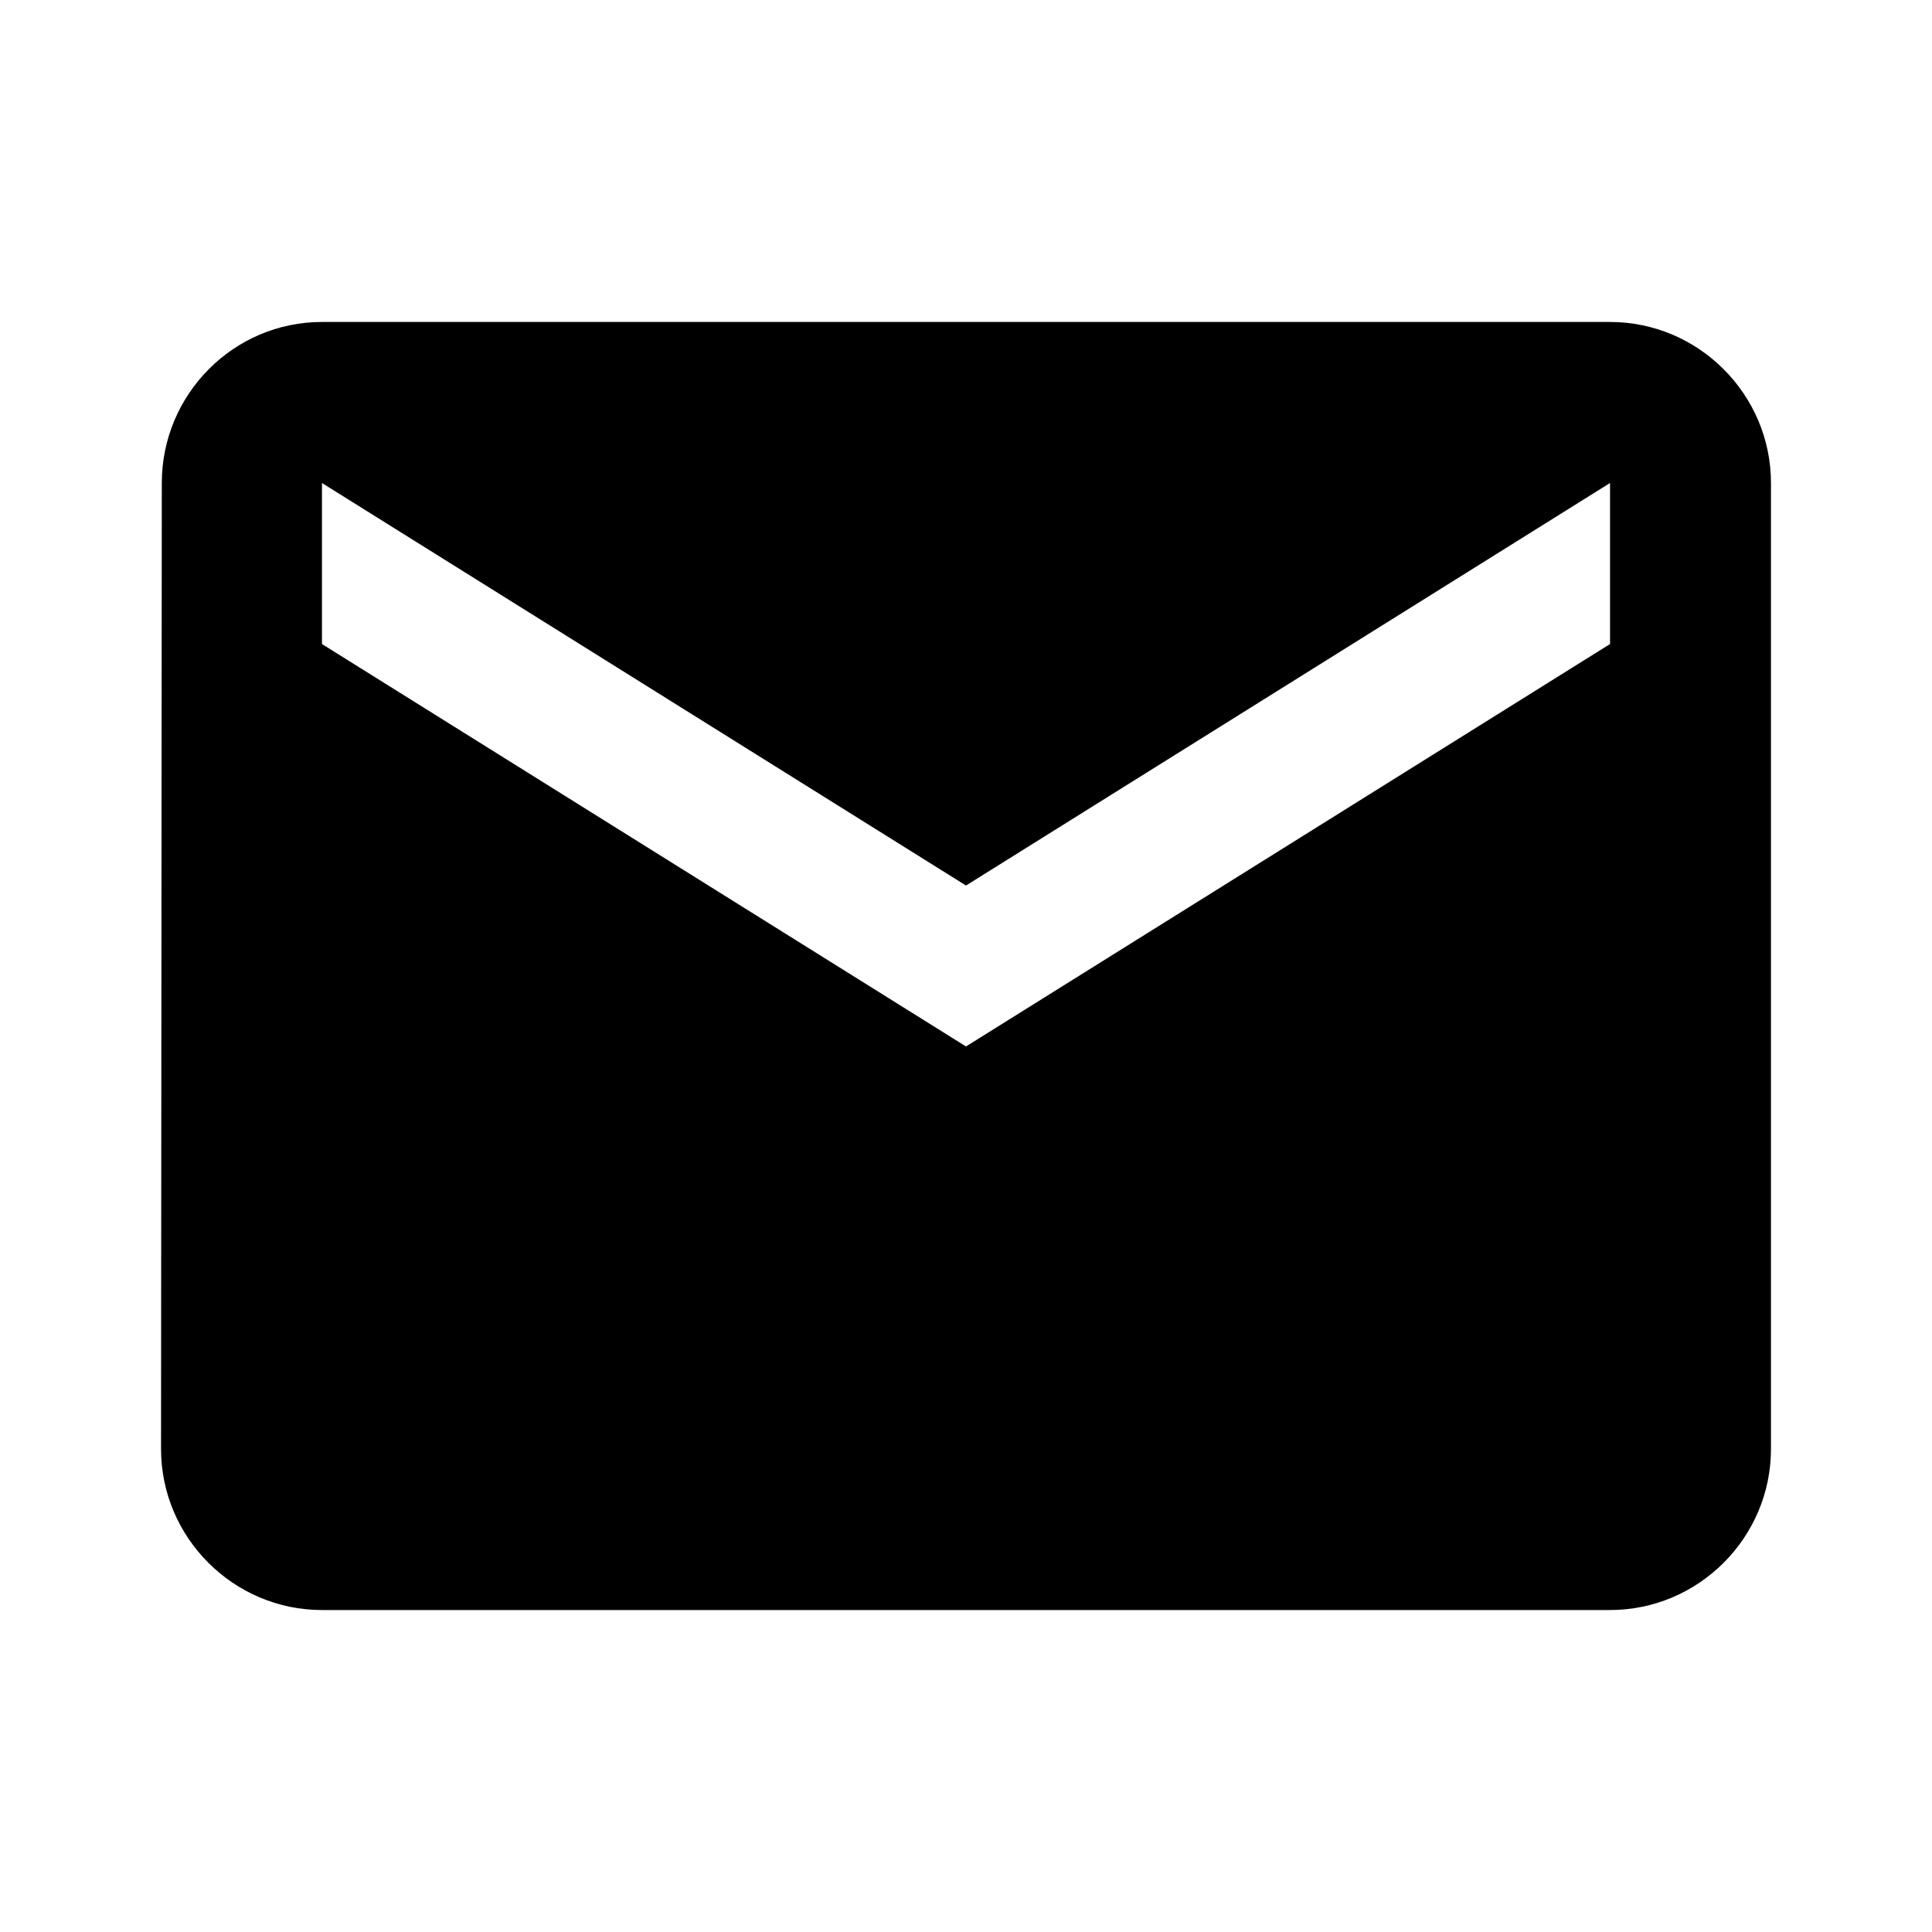
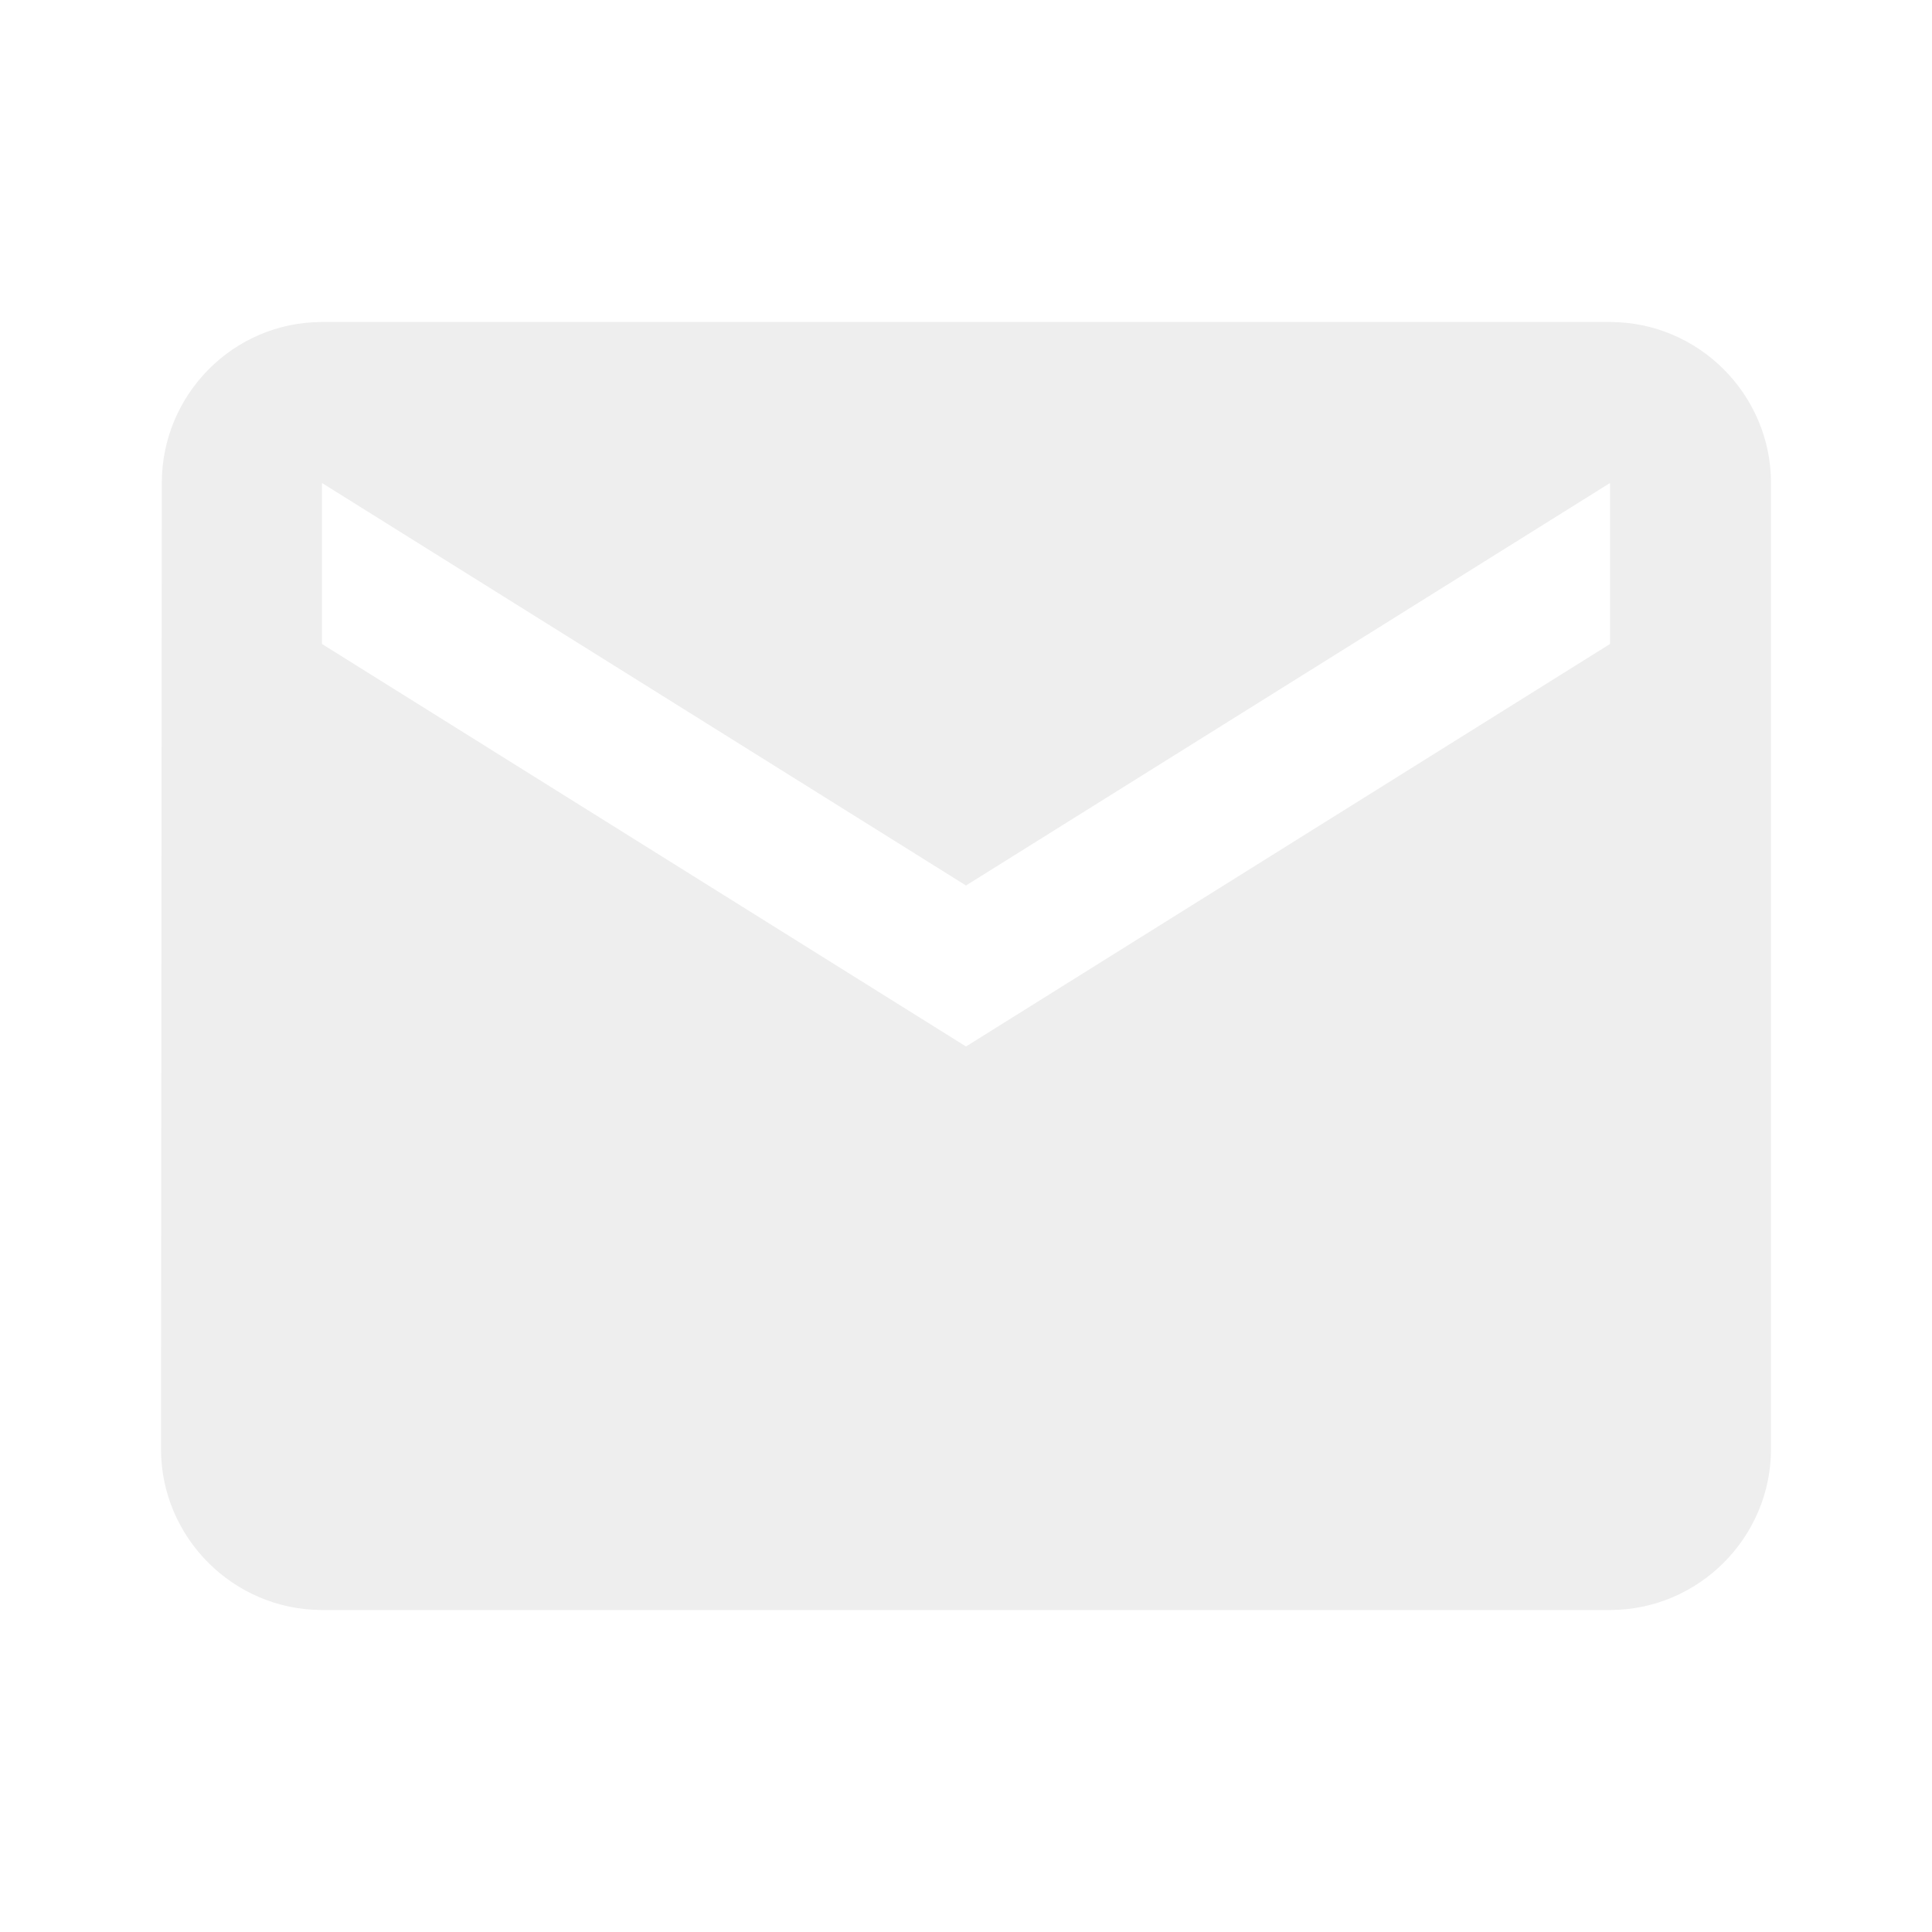
- <svg xmlns="http://www.w3.org/2000/svg" width="20" height="20" viewBox="0 0 20 20" fill="none">
-   <path d="M16.667 3.333H3.333C2.417 3.333 1.675 4.083 1.675 5L1.667 15C1.667 15.917 2.417 16.667 3.333 16.667H16.667C17.583 16.667 18.333 15.917 18.333 15V5C18.333 4.083 17.583 3.333 16.667 3.333ZM16.667 6.667L10 10.833L3.333 6.667V5L10 9.167L16.667 5V6.667Z" fill="black" />
+ <svg xmlns="http://www.w3.org/2000/svg" width="12" height="12" viewBox="0 0 12 12" fill="none">
+   <path d="M10 2H2C1.45 2 1.005 2.45 1.005 3L1 9C1 9.55 1.45 10 2 10H10C10.55 10 11 9.55 11 9V3C11 2.45 10.55 2 10 2ZM10 4L6 6.5L2 4V3L6 5.5L10 3V4Z" fill="#EEEEEE" />
</svg>
